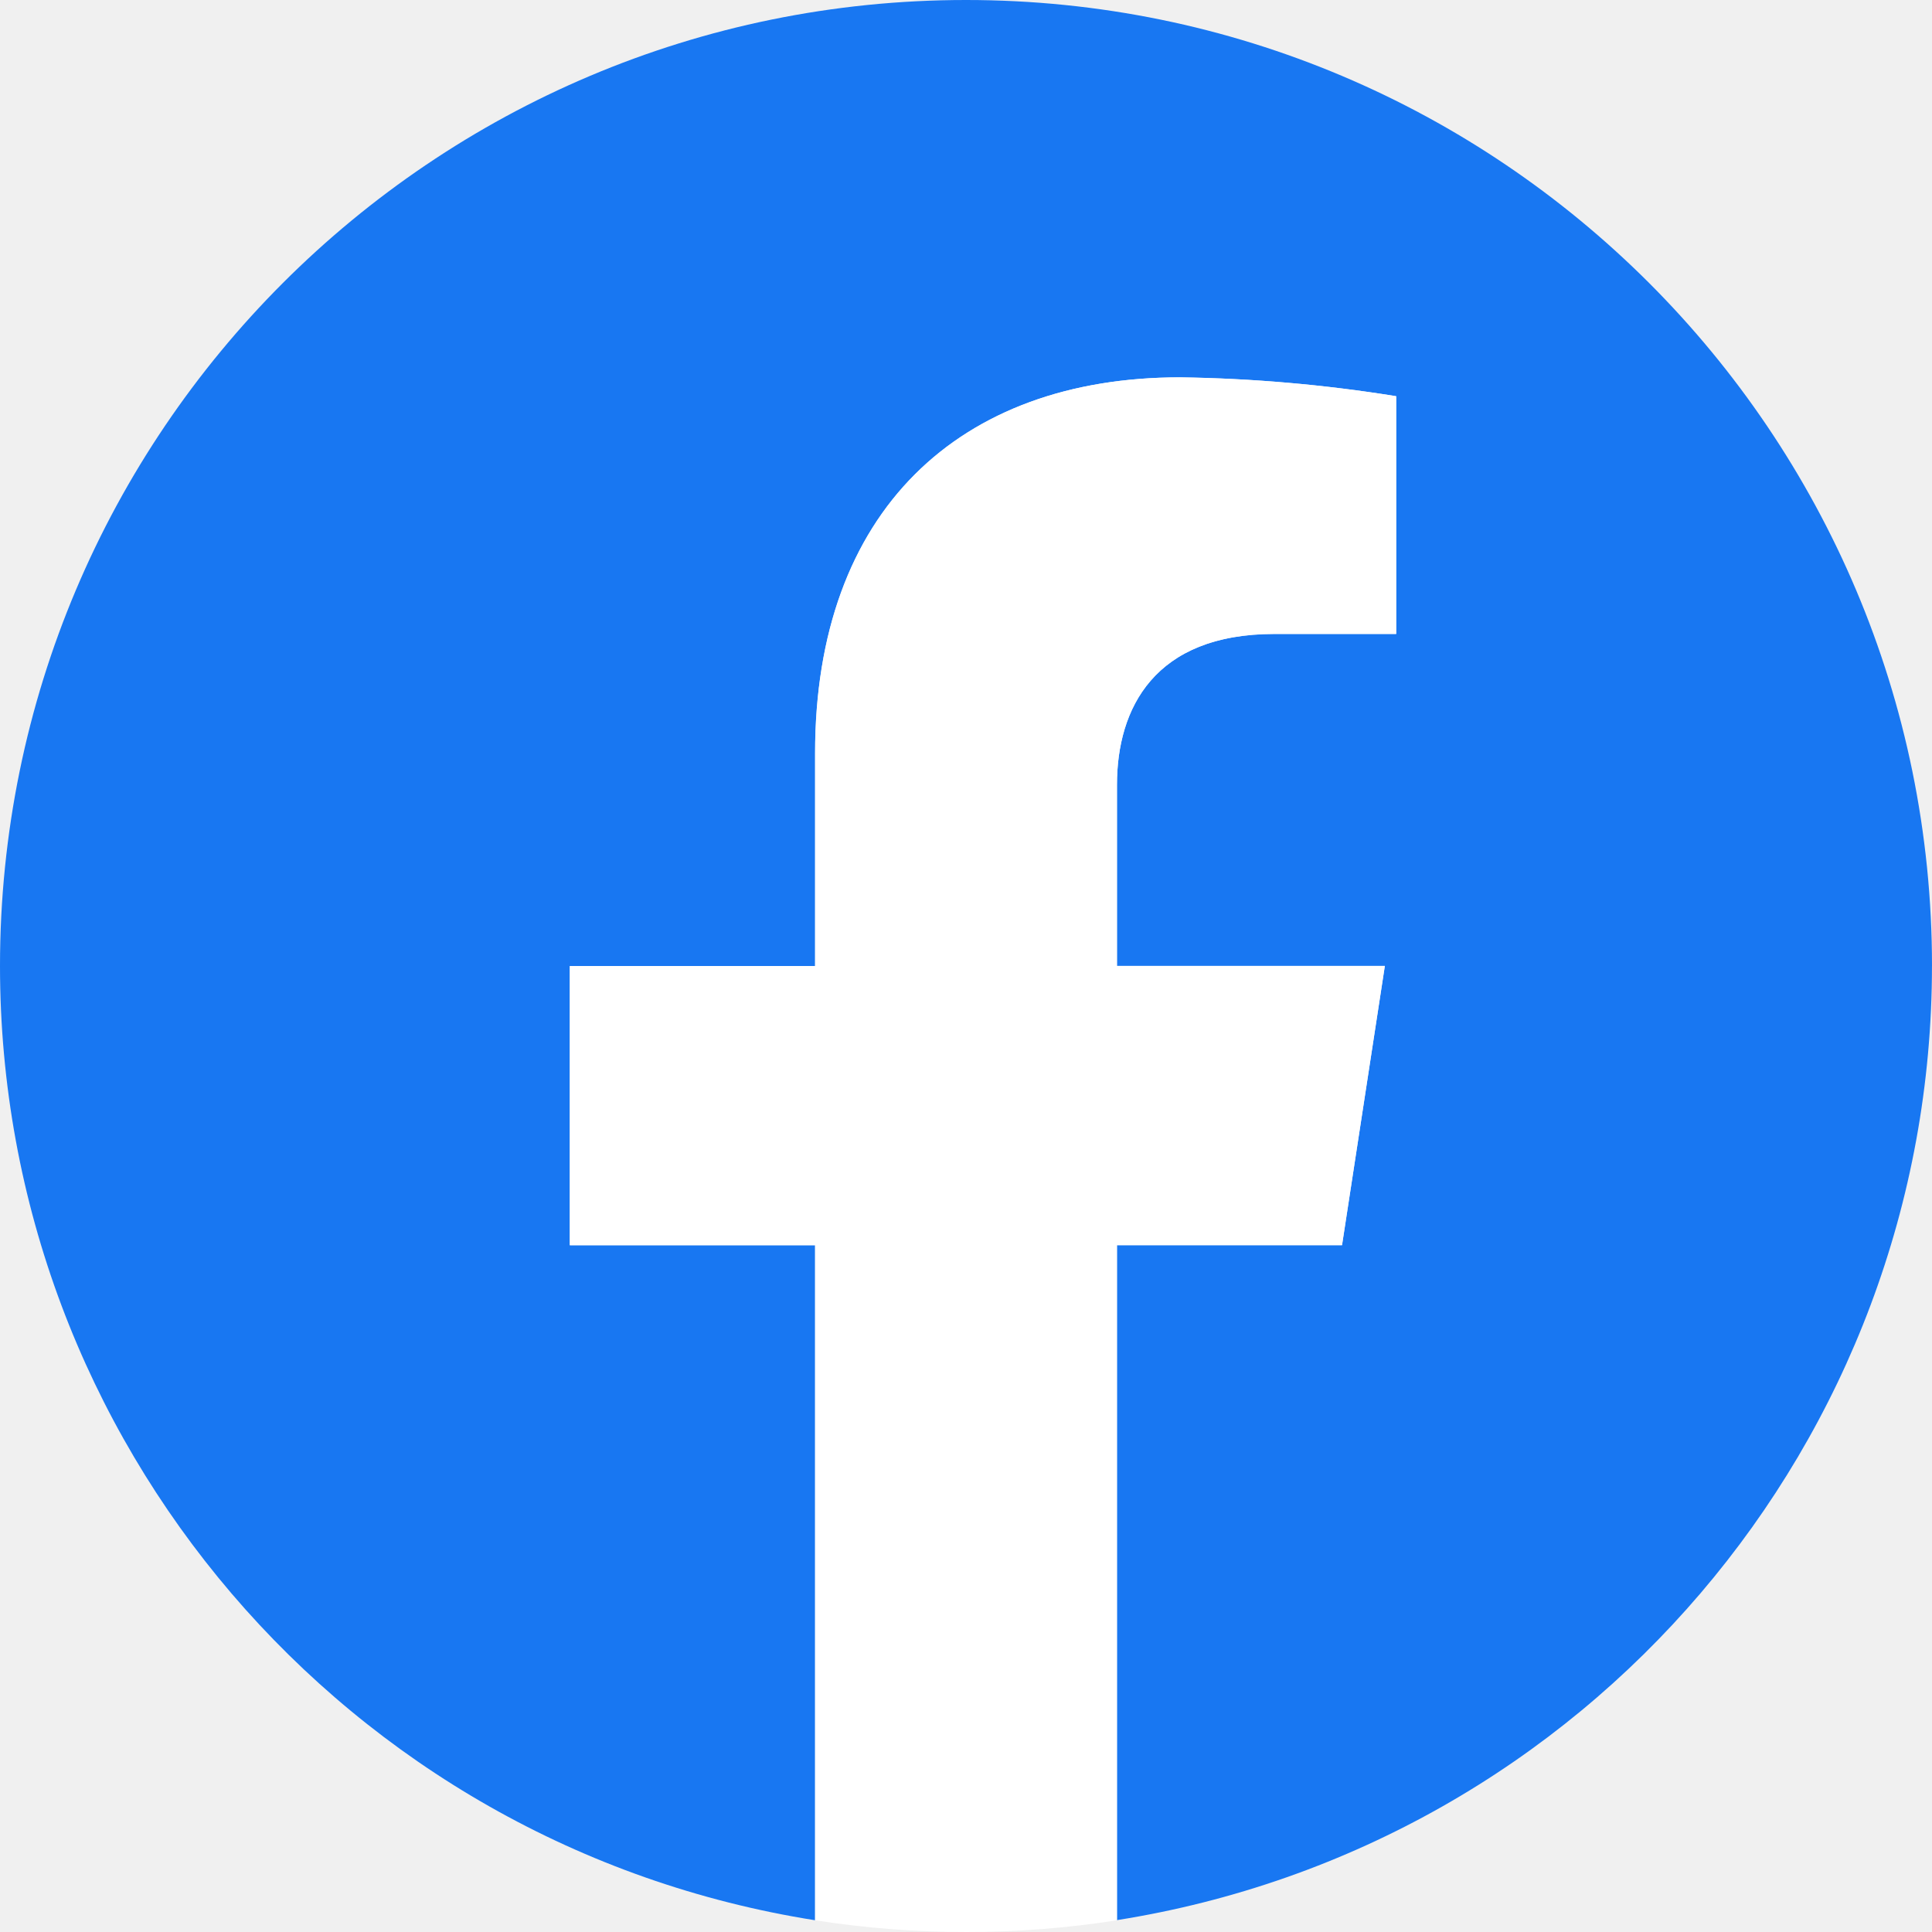
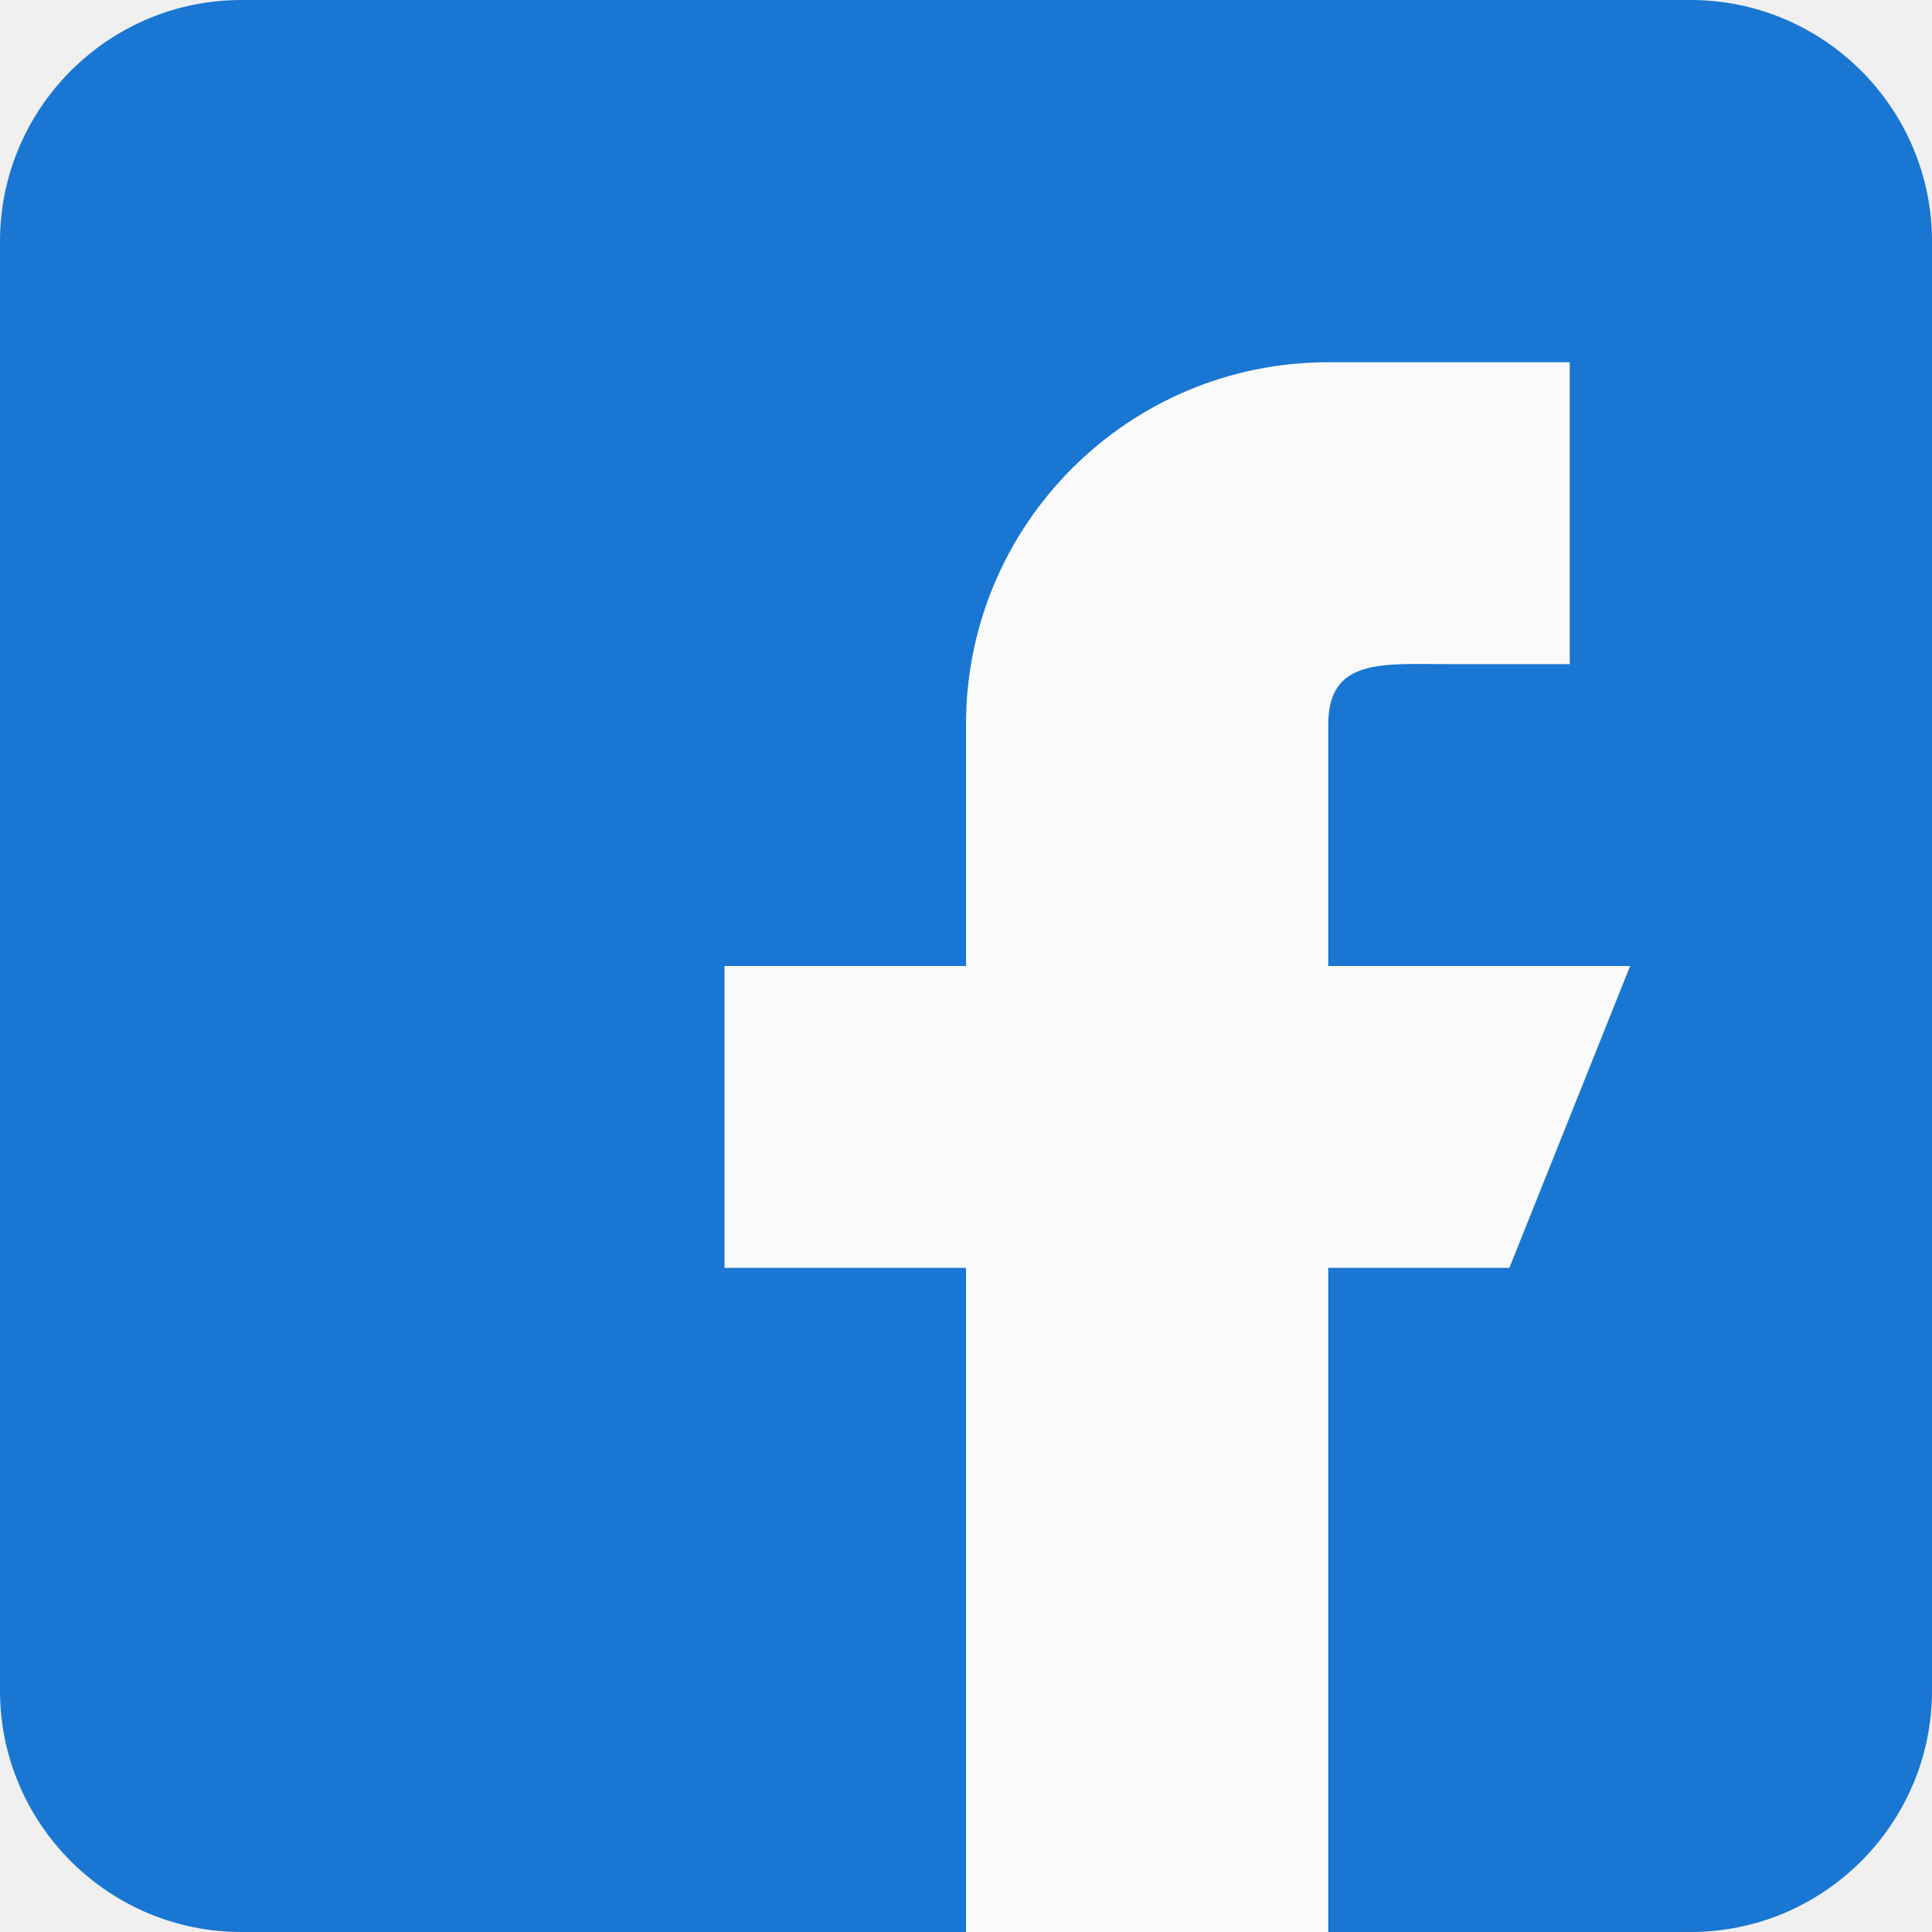
- <svg xmlns="http://www.w3.org/2000/svg" id="facebook-idp-illustration" class="icon" width="67.91" height="67.91" viewBox="0 0 67.91 67.91">
-   <g id="facebook-idp-illustration" transform="translate(0 1365.33)">
-     <g id="g12" transform="translate(0 -1365.33)">
-       <path id="path14" d="M67.91-1331.375a33.955,33.955,0,0,0-33.955-33.955A33.955,33.955,0,0,0,0-1331.375a33.963,33.963,0,0,0,28.649,33.542v-23.727H20.028v-9.815h8.621v-7.481c0-8.51,5.069-13.211,12.825-13.211a52.213,52.213,0,0,1,7.6.663v8.356H44.794c-4.218,0-5.533,2.617-5.533,5.3v6.369h9.417l-1.505,9.815H39.26v23.727a33.963,33.963,0,0,0,28.649-33.542" transform="translate(0 1365.33)" fill="#1877f2" />
-       <path id="path16" d="M429.81-1068.158l1.505-9.815H421.9v-6.369c0-2.685,1.315-5.3,5.533-5.3h4.282V-1098a52.213,52.213,0,0,0-7.6-.663c-7.756,0-12.825,4.7-12.825,13.211v7.481h-8.621v9.815h8.621v23.727a34.21,34.21,0,0,0,5.305.412,34.21,34.21,0,0,0,5.305-.412v-23.727h7.912" transform="translate(-382.638 1111.927)" fill="#fff" />
-     </g>
-   </g>
+ <svg xmlns="http://www.w3.org/2000/svg" version="1.1" id="facebook-logo" class="icon" width="100" height="100" x="0px" y="0px" viewBox="0 0 512 512" xml:space="preserve">
+   <path style="fill:#1976D2;" d="M448,0H64C28.704,0,0,28.704,0,64v384c0,35.296,28.704,64,64,64h384c35.296,0,64-28.704,64-64V64   C512,28.704,483.296,0,448,0z" />
+   <path style="fill:#FAFAFA;" d="M432,256h-80v-64c0-17.664,14.336-16,32-16h32V96h-64l0,0c-53.024,0-96,42.976-96,96v64h-64v80h64   v176h96V336h48L432,256z" />
</svg>
